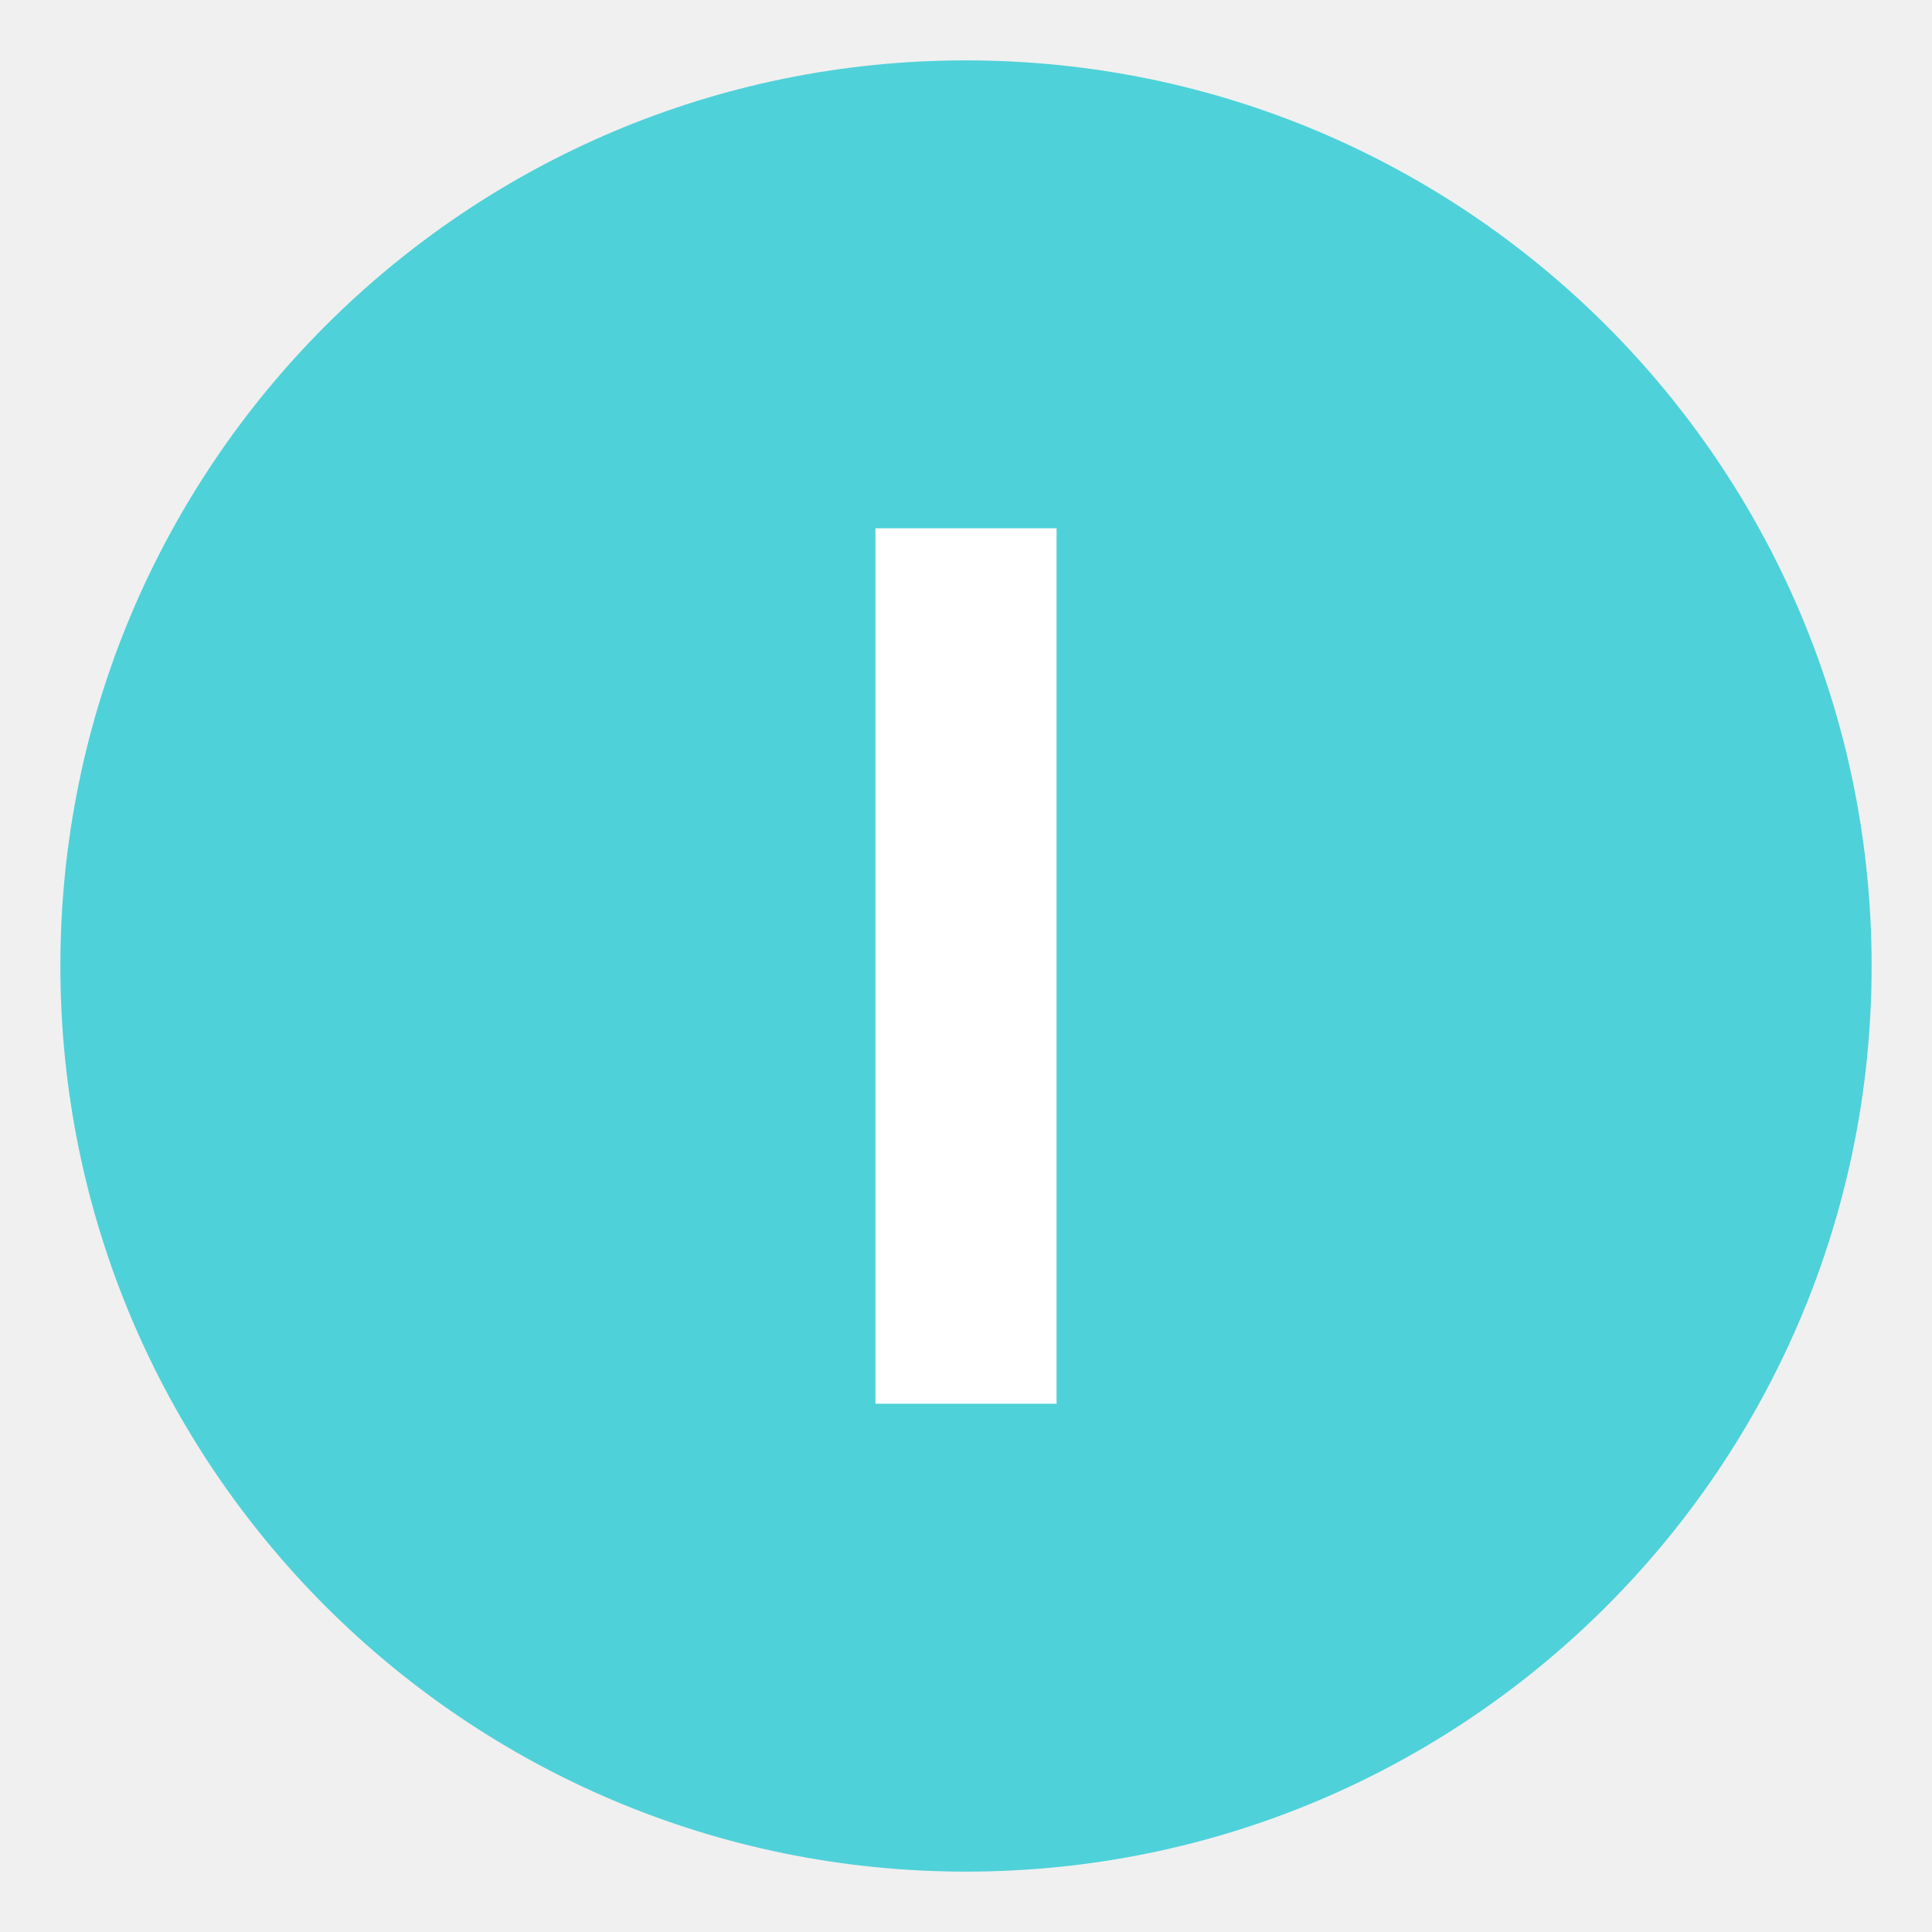
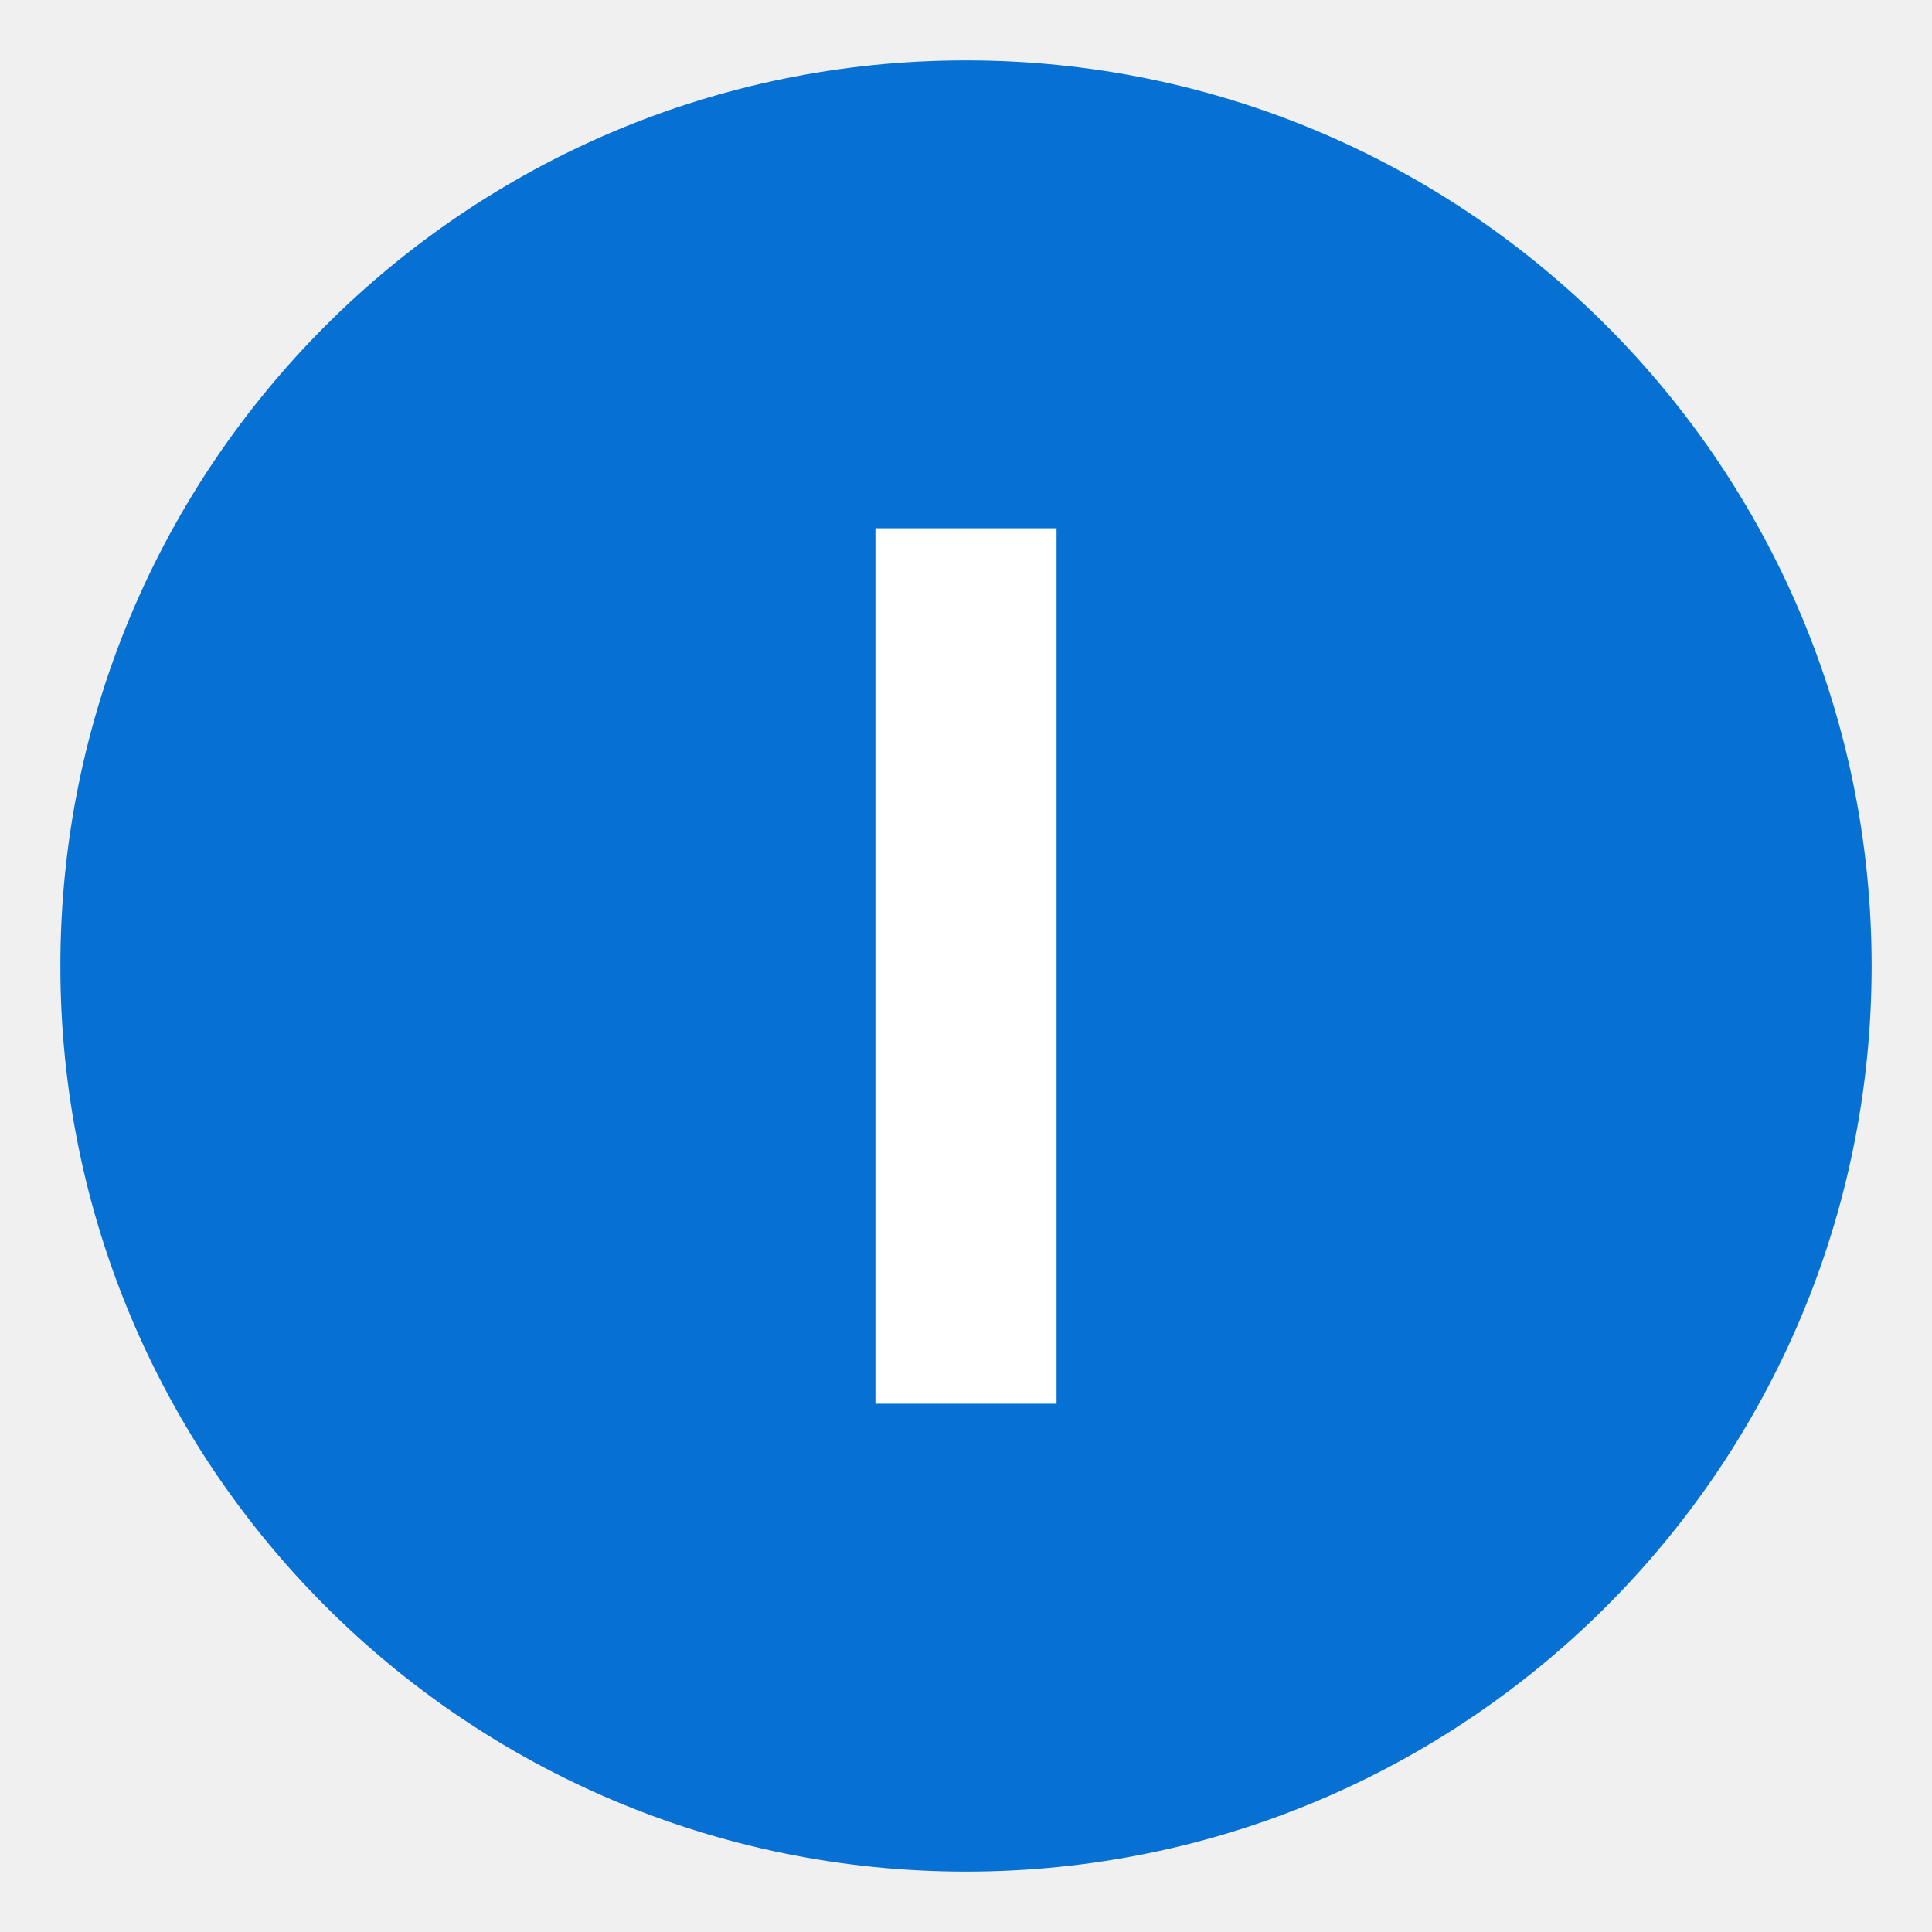
- <svg xmlns="http://www.w3.org/2000/svg" width="800px" height="800px" viewBox="0 0 64 64" aria-hidden="true" role="img" class="iconify iconify--emojione" preserveAspectRatio="xMidYMid meet">
-   <circle cx="32" cy="32" r="30" fill="#4fd1d9" />
-   <path d="M35 46.5h-6v-29h6v29" fill="#ffffff" />
+ <svg xmlns="http://www.w3.org/2000/svg" width="800px" height="800px" viewBox="0 0 64 64" aria-hidden="true" role="img" class="iconify iconify--emojione" preserveAspectRatio="xMidYMid meet" fill="#000000">
+   <g id="SVGRepo_bgCarrier" stroke-width="0" />
+   <g id="SVGRepo_tracerCarrier" stroke-linecap="round" stroke-linejoin="round" />
+   <g id="SVGRepo_iconCarrier">
+     <circle cx="32" cy="32" r="30" fill="#0671D3" />
+     <path d="M35 46.5h-6v-29h6v29" fill="#ffffff" />
+   </g>
</svg>
